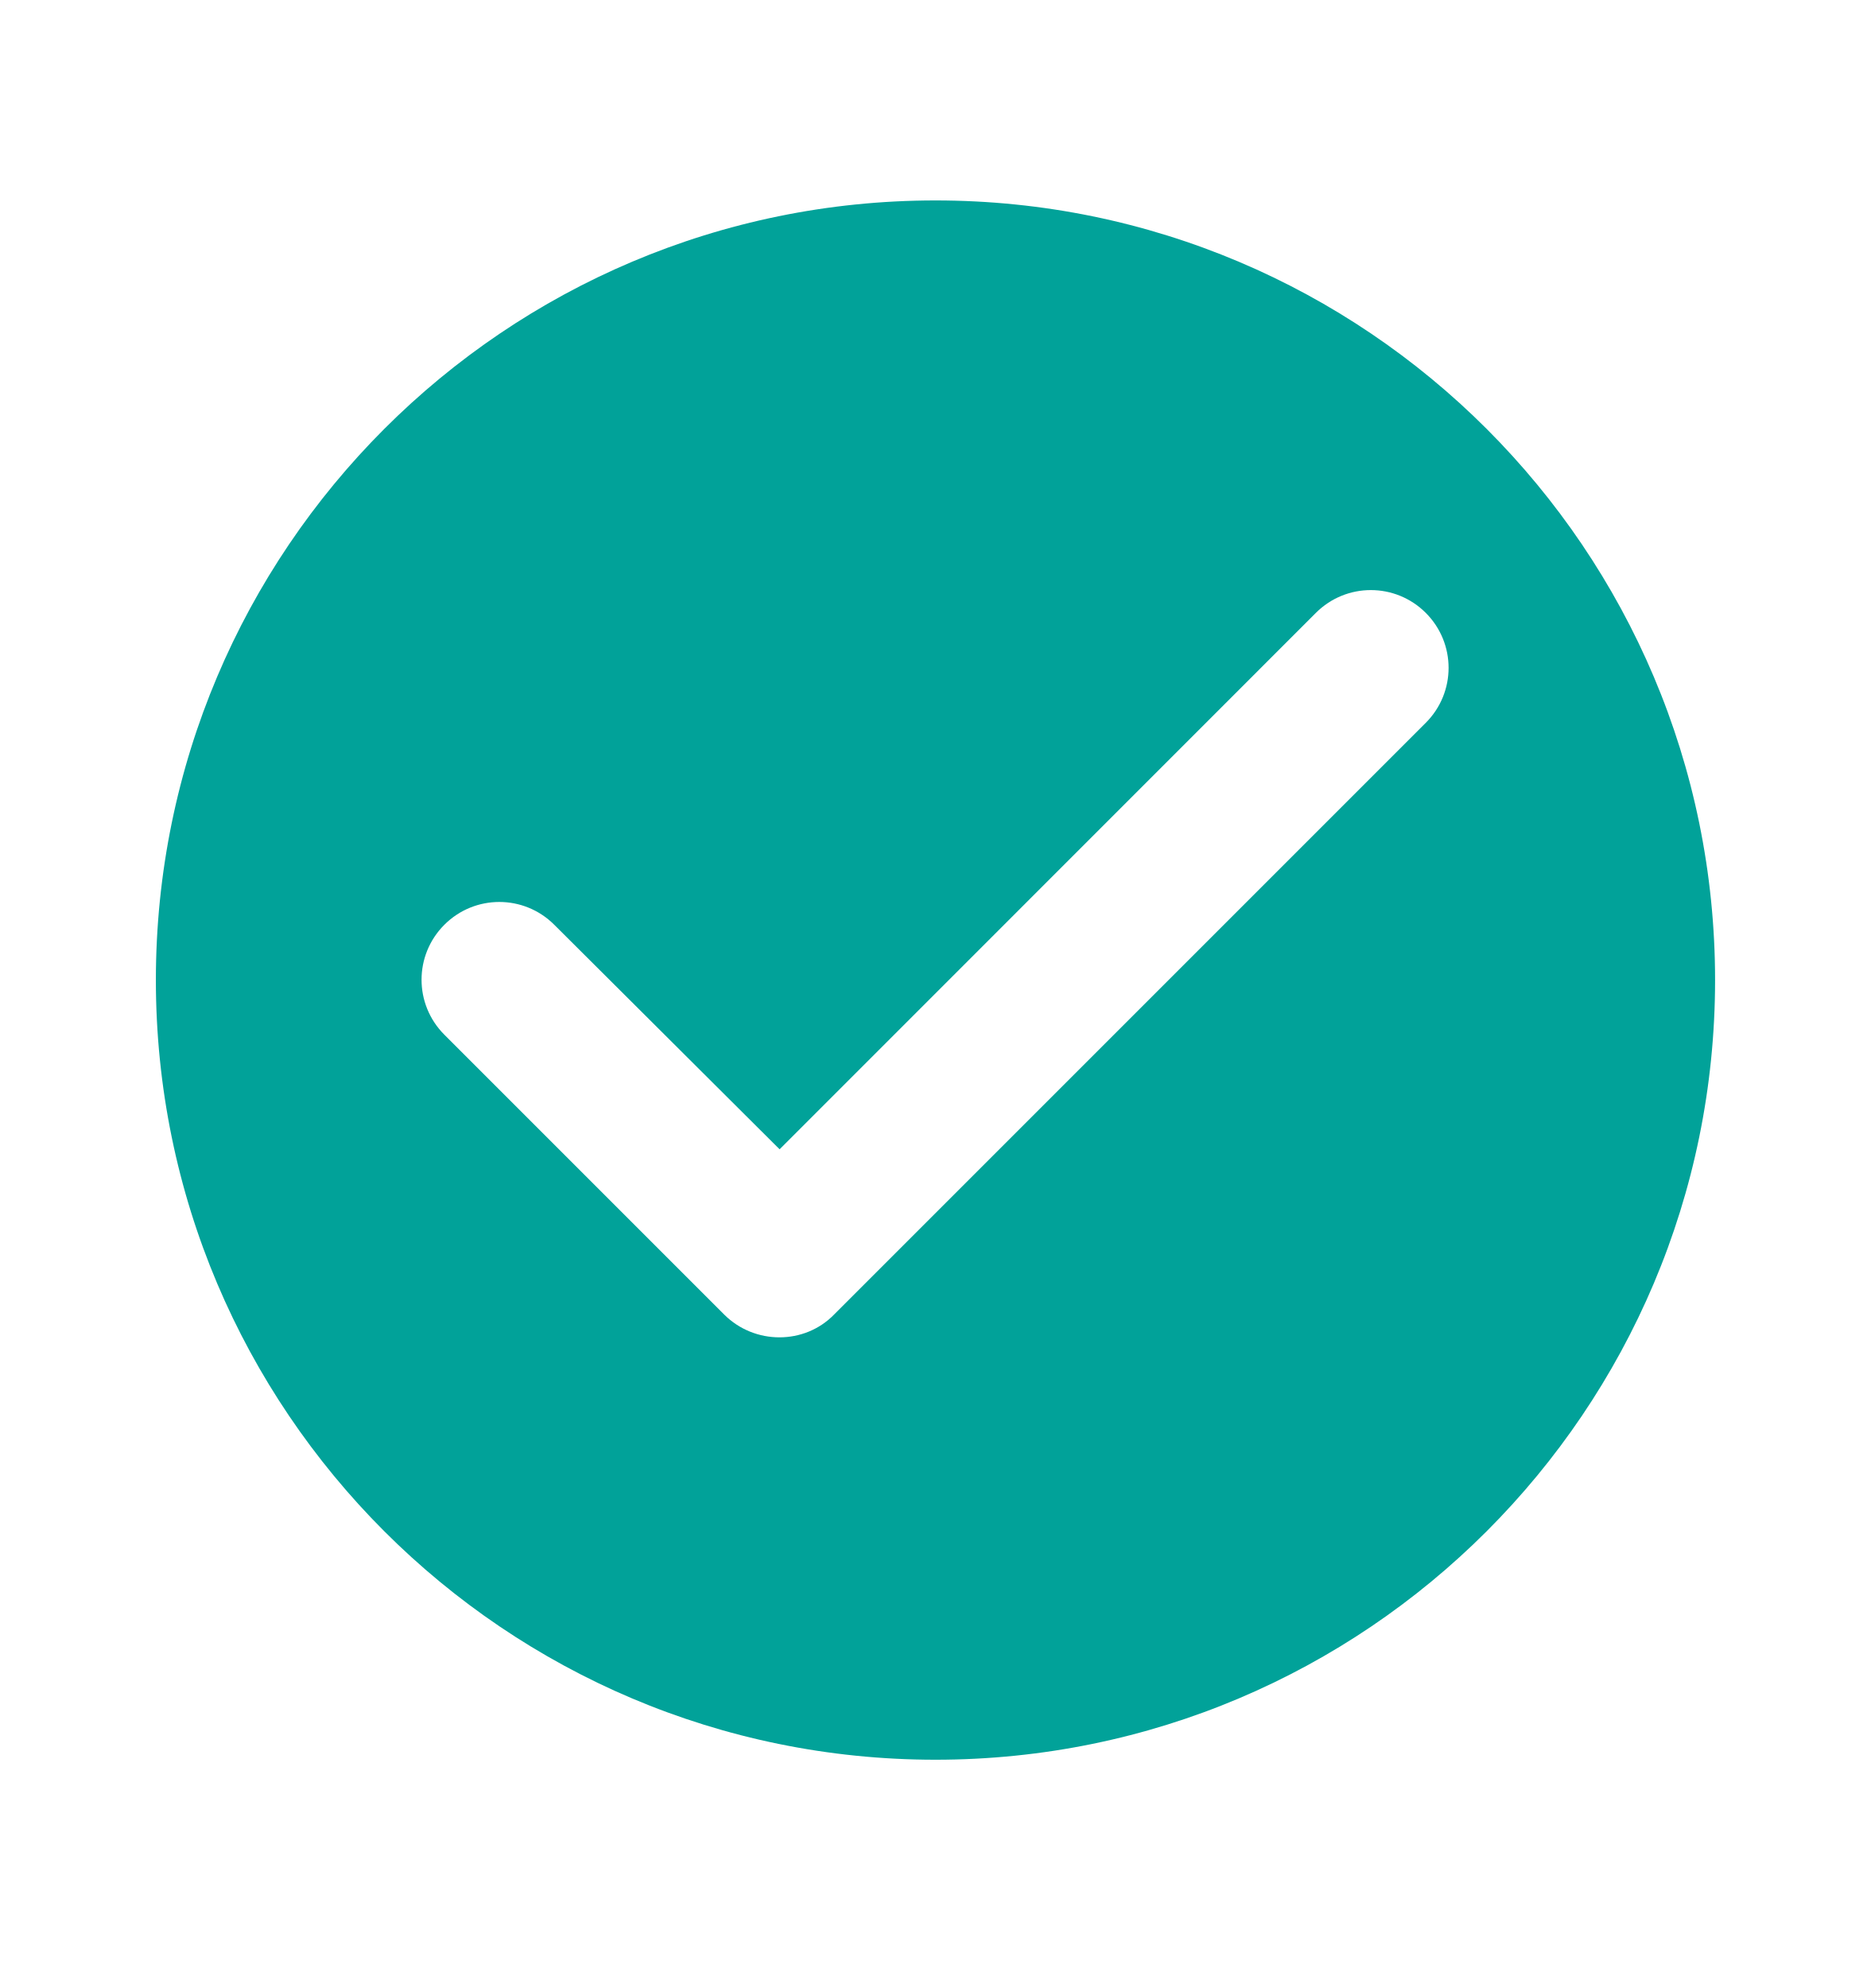
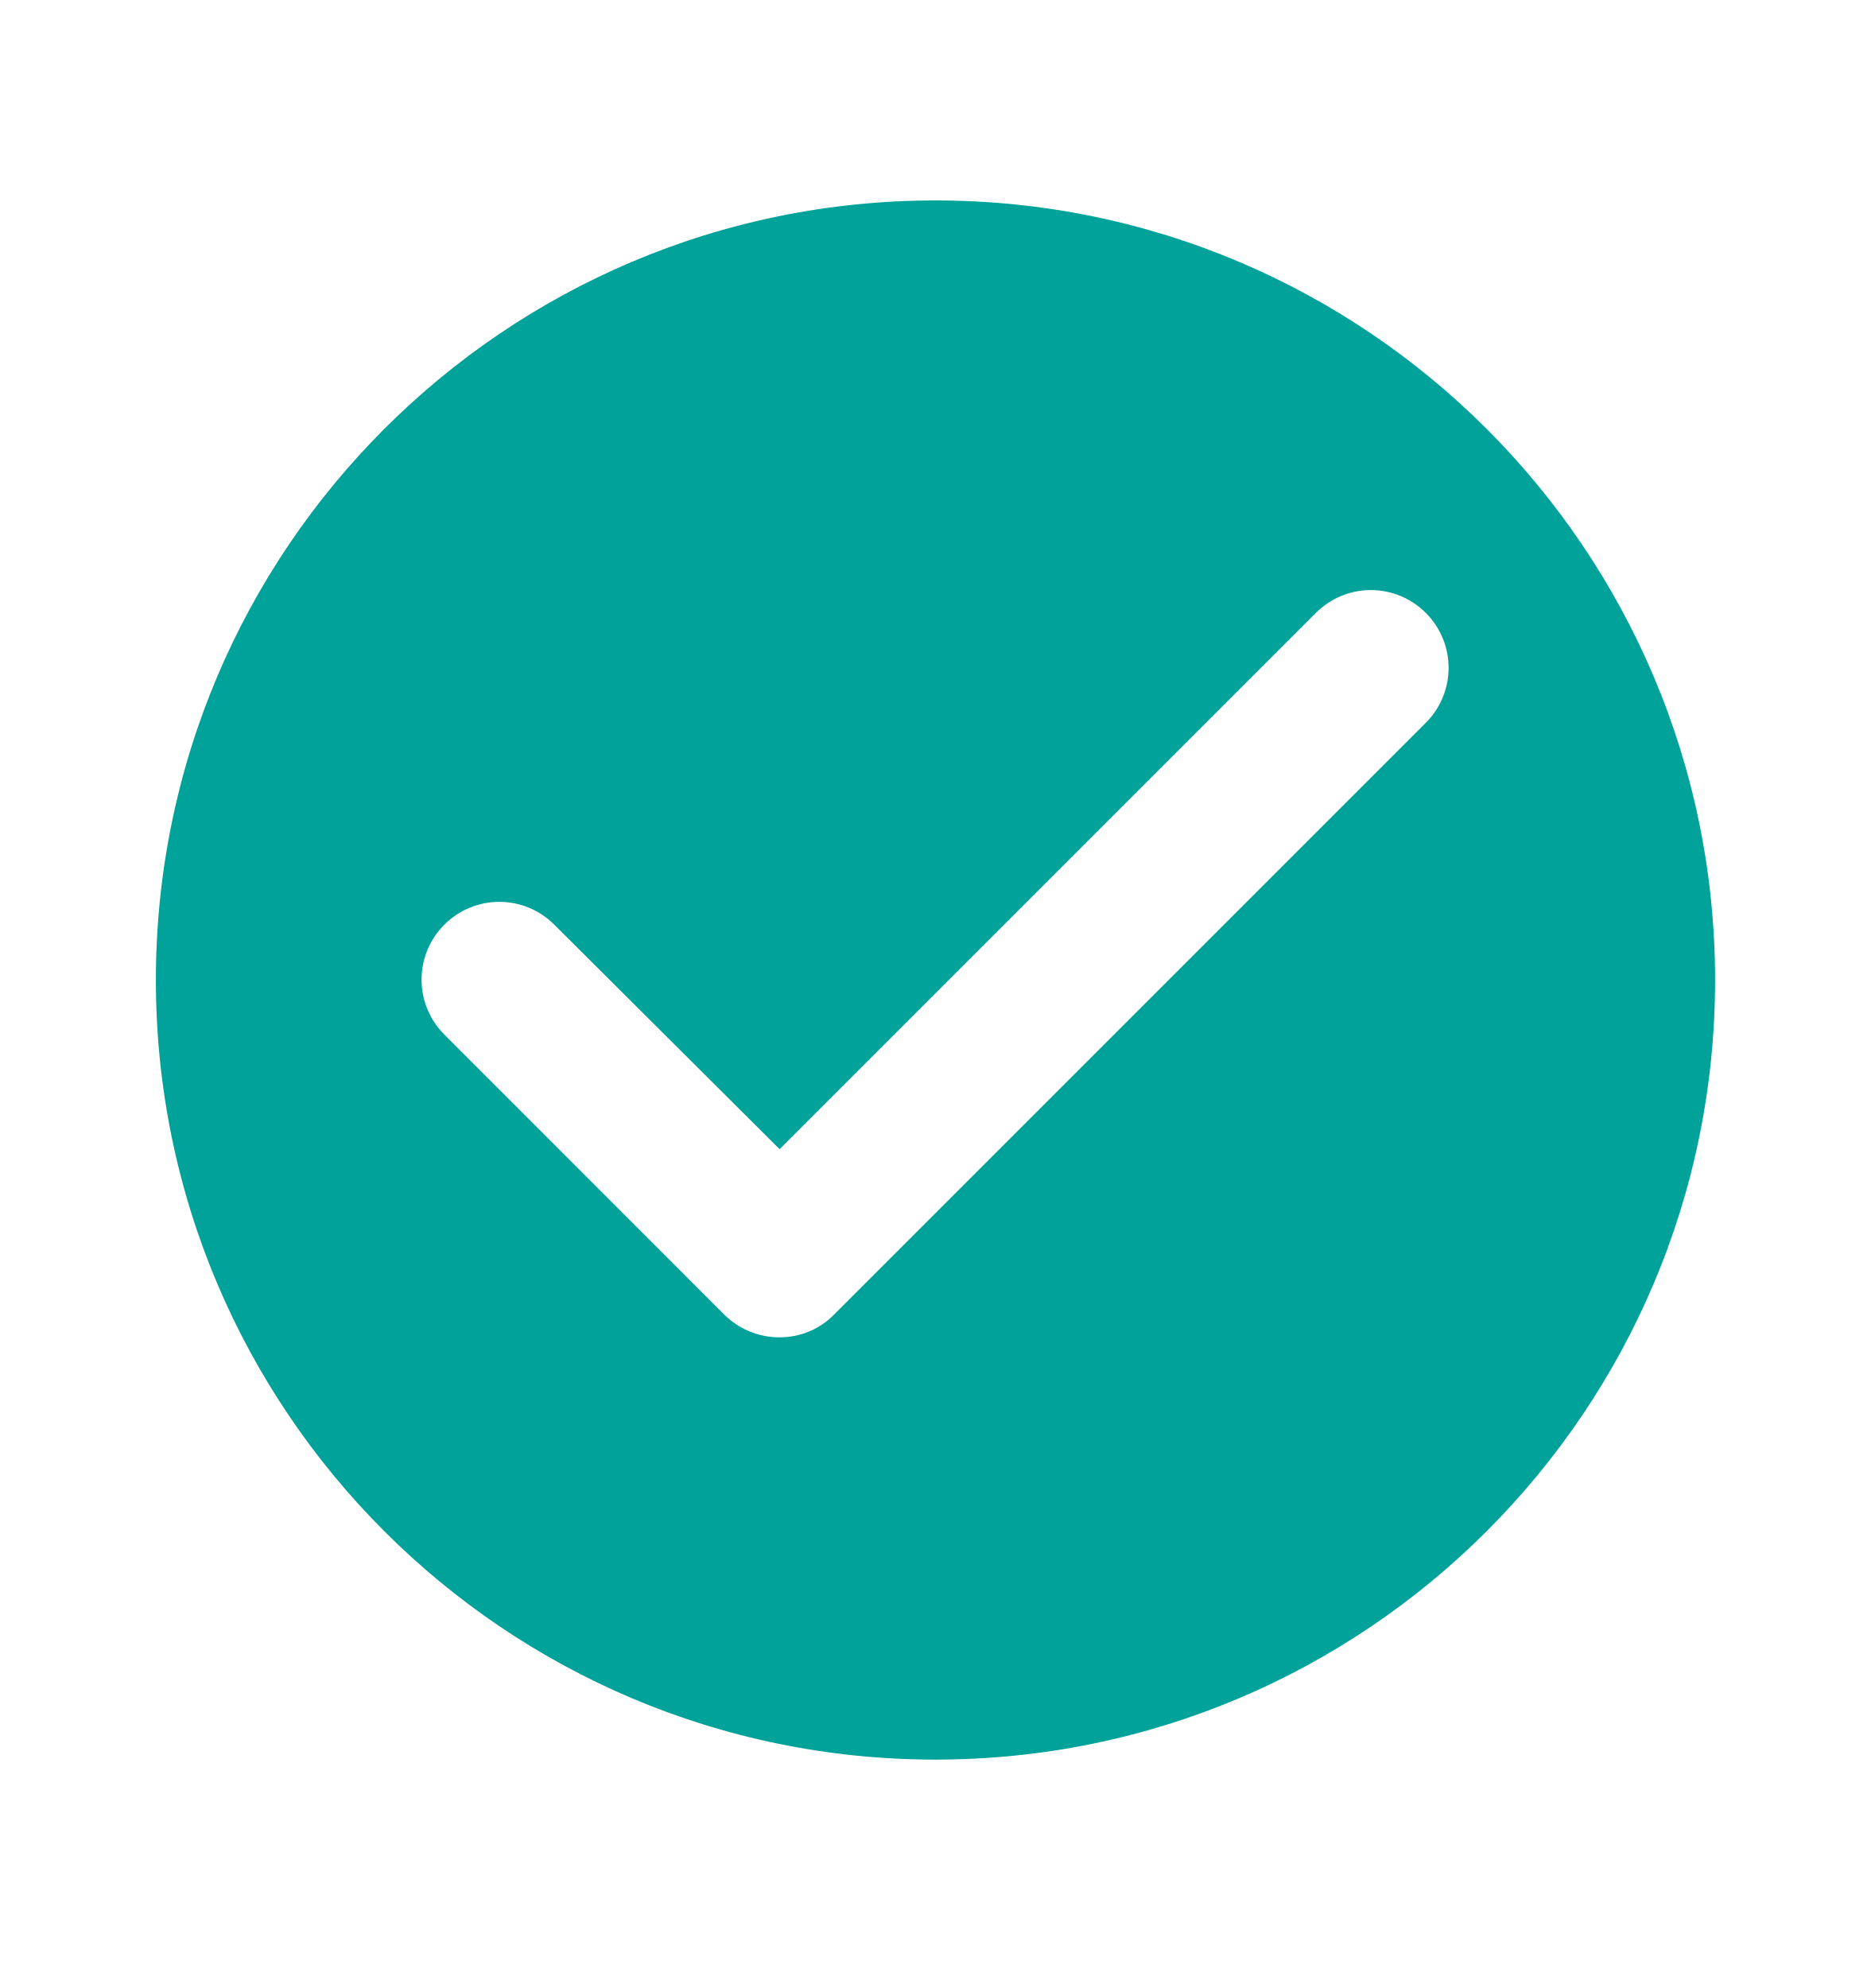
<svg xmlns="http://www.w3.org/2000/svg" width="16" height="17" viewBox="0 0 16 17" fill="none">
-   <path d="M8 1.714C4.32 1.714 1.333 4.701 1.333 8.381C1.333 12.061 4.32 15.048 8 15.048C11.68 15.048 14.667 12.061 14.667 8.381C14.667 4.701 11.68 1.714 8 1.714ZM6.193 11.241L3.8 8.848C3.54 8.588 3.54 8.168 3.8 7.908C4.06 7.648 4.48 7.648 4.74 7.908L6.667 9.828L11.253 5.241C11.513 4.981 11.933 4.981 12.193 5.241C12.453 5.501 12.453 5.921 12.193 6.181L7.133 11.241C6.88 11.501 6.453 11.501 6.193 11.241Z" fill="#01A299" />
+   <path d="M8 1.714C4.32 1.714 1.333 4.701 1.333 8.381C1.333 12.061 4.32 15.047 8 15.047C11.68 15.047 14.667 12.061 14.667 8.381C14.667 4.701 11.68 1.714 8 1.714ZM6.193 11.241L3.8 8.847C3.54 8.587 3.54 8.167 3.8 7.907C4.06 7.647 4.48 7.647 4.74 7.907L6.667 9.827L11.253 5.241C11.513 4.981 11.933 4.981 12.193 5.241C12.453 5.501 12.453 5.921 12.193 6.181L7.133 11.241C6.88 11.501 6.453 11.501 6.193 11.241Z" fill="#01A299" />
</svg>
